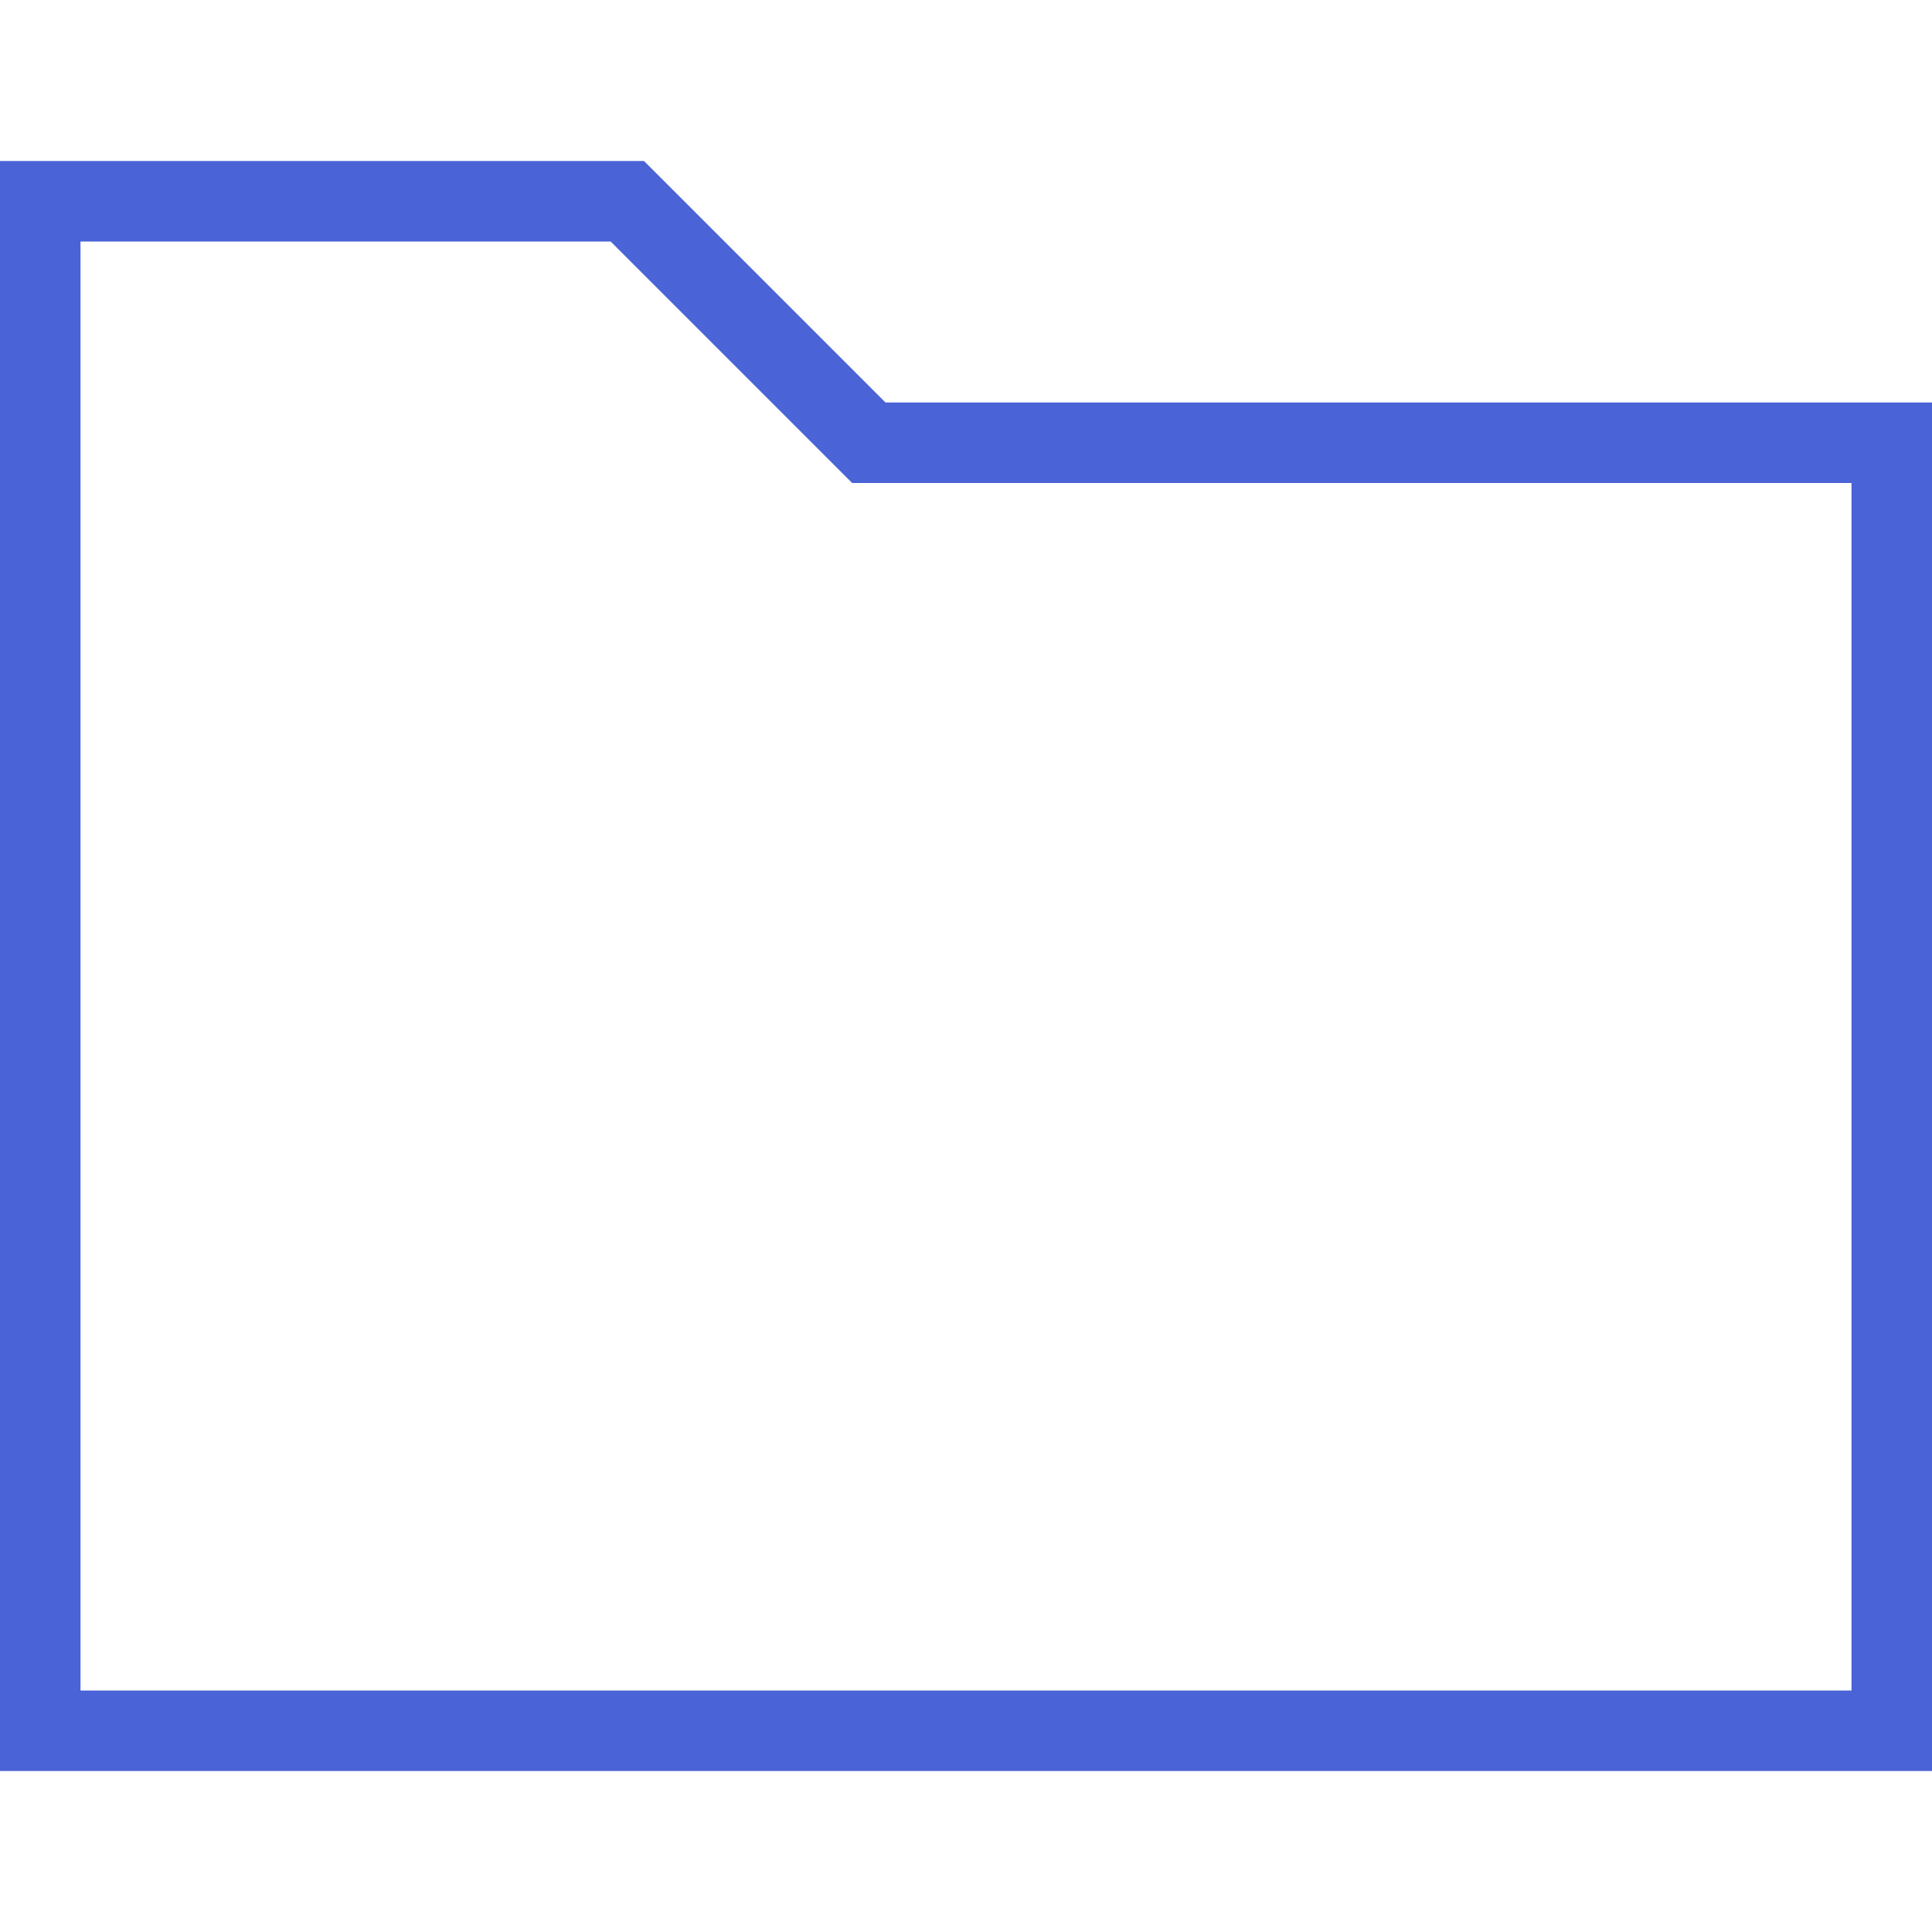
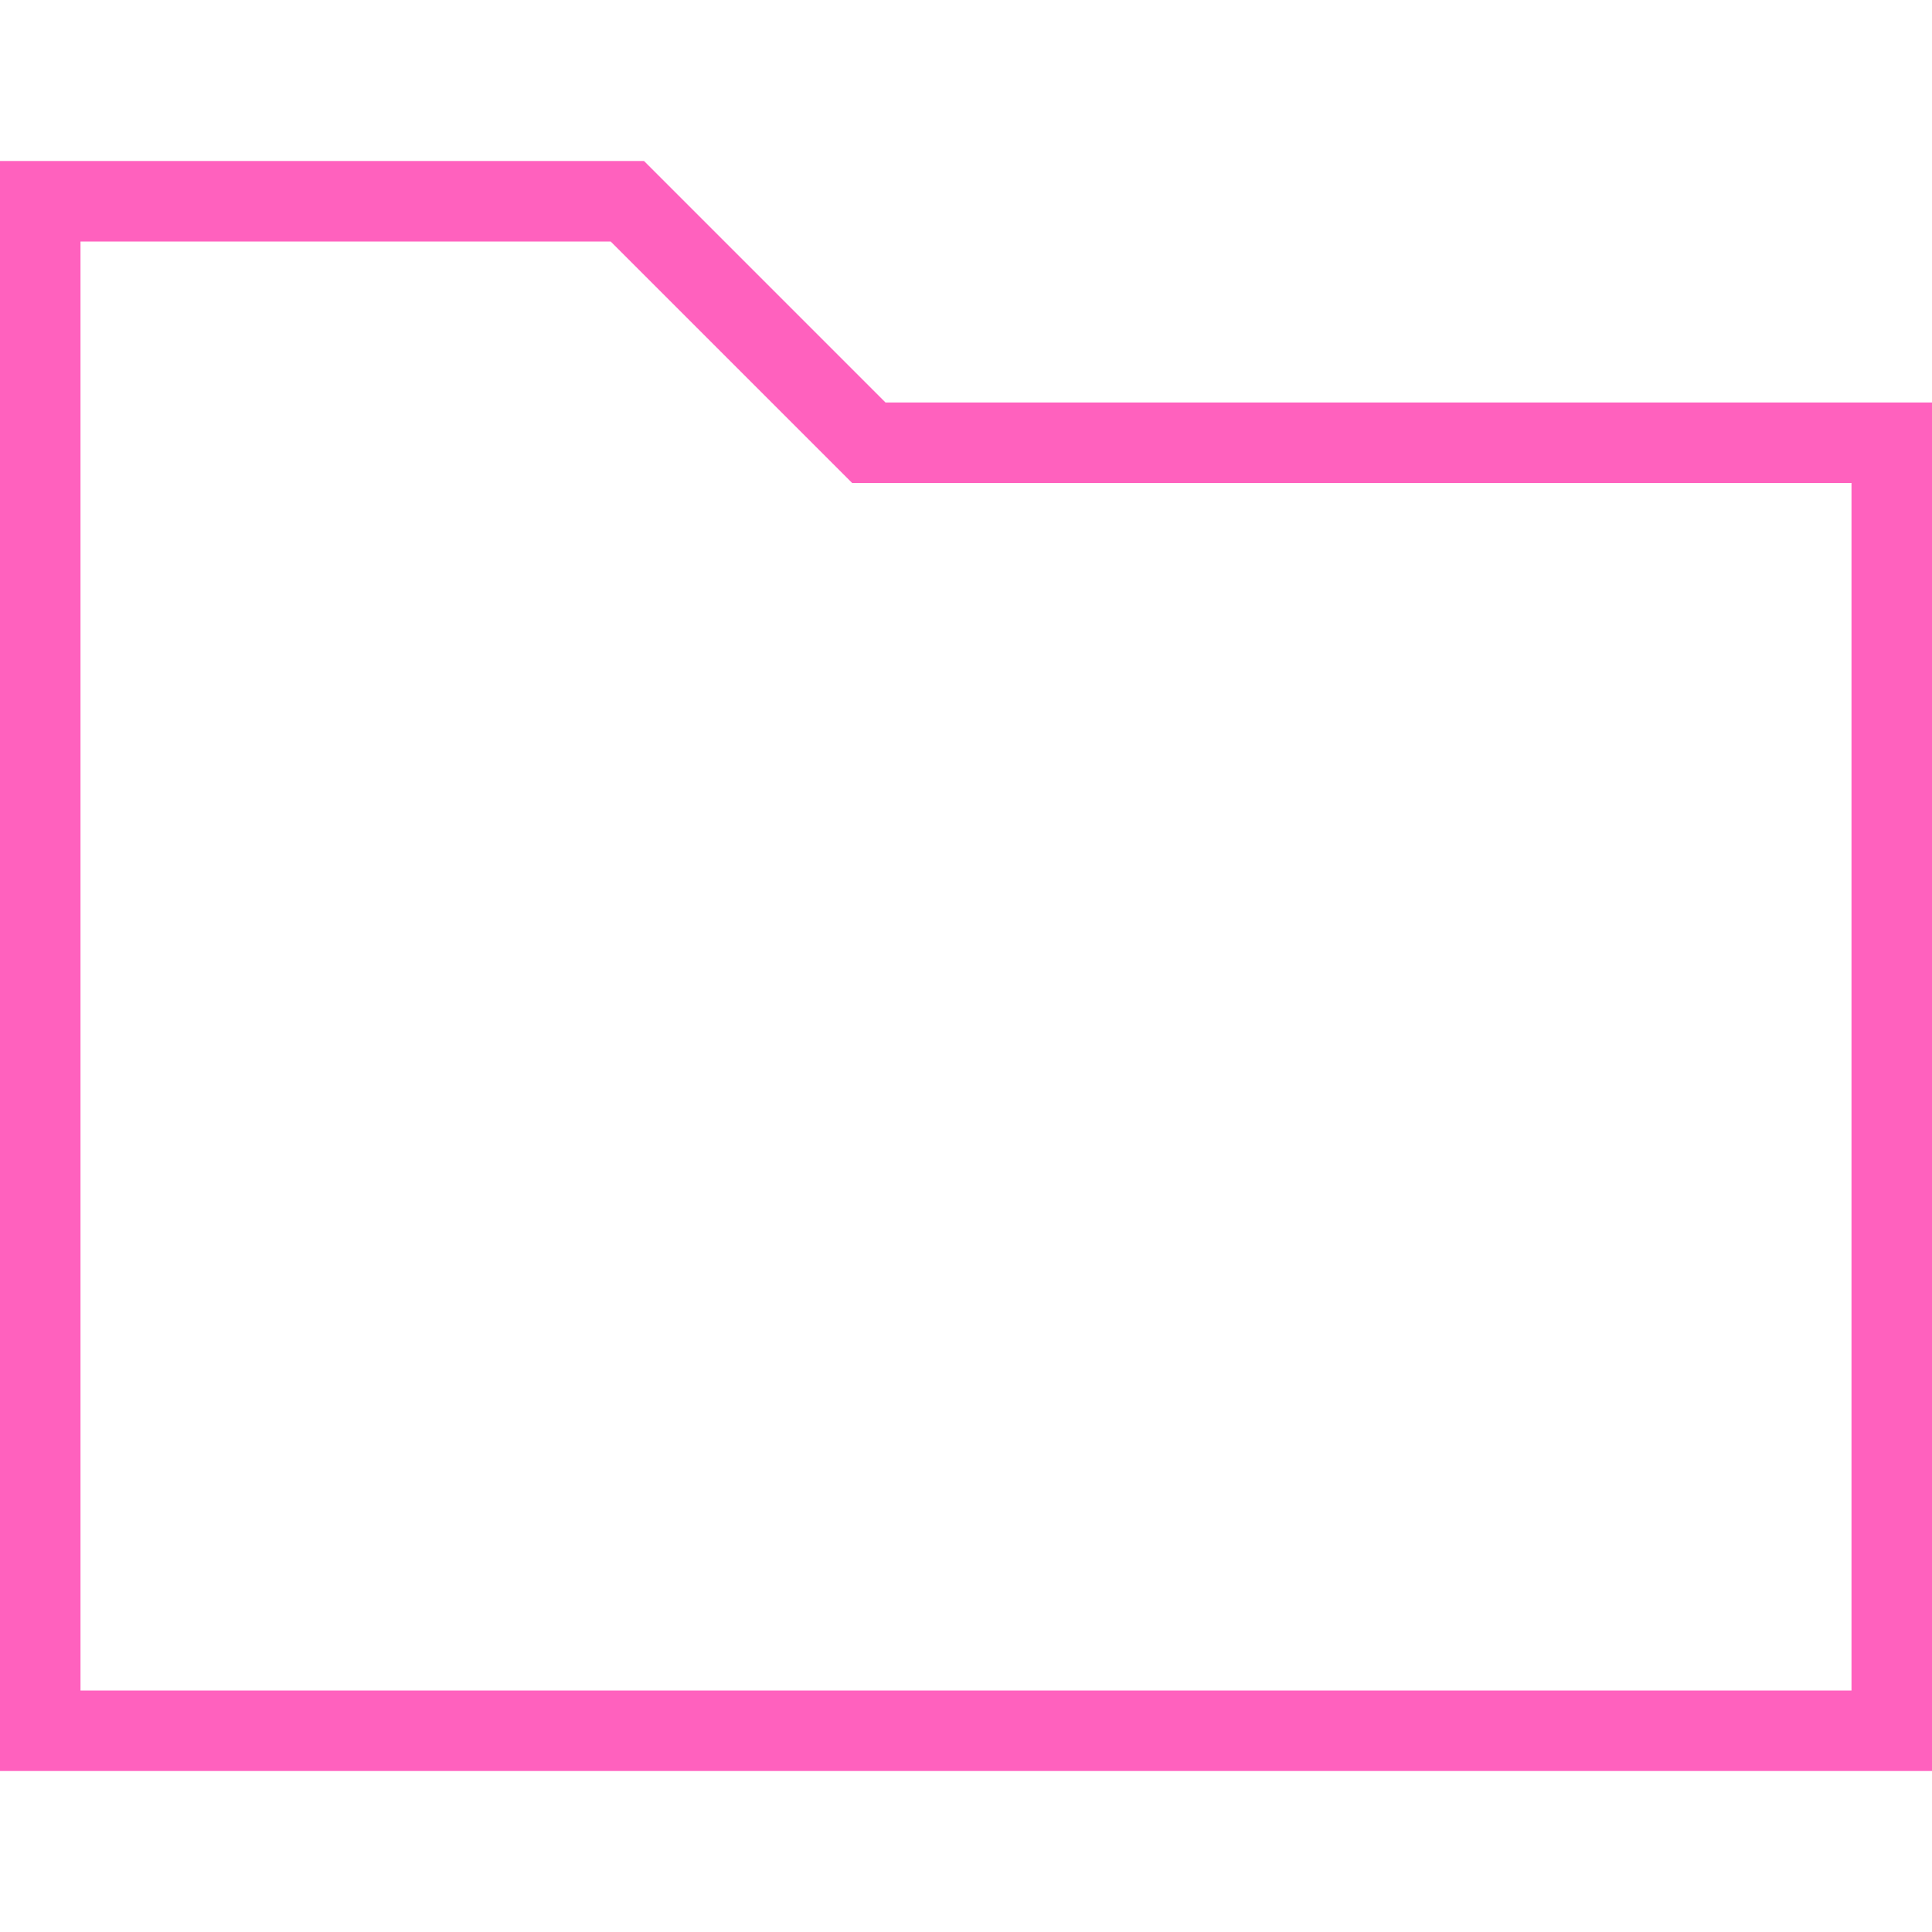
<svg xmlns="http://www.w3.org/2000/svg" width="24" height="24" fill-rule="evenodd" clip-rule="evenodd">
-   <path fill="#4A63D6" d="M11 5h13v17h-24v-20h8l3 3zm-10-2v18h22v-15h-12.414l-3-3h-6.586z" />
+   <path fill="#ff61be" d="M11 5h13v17h-24v-20h8l3 3zm-10-2v18h22v-15h-12.414l-3-3h-6.586z" />
</svg>
